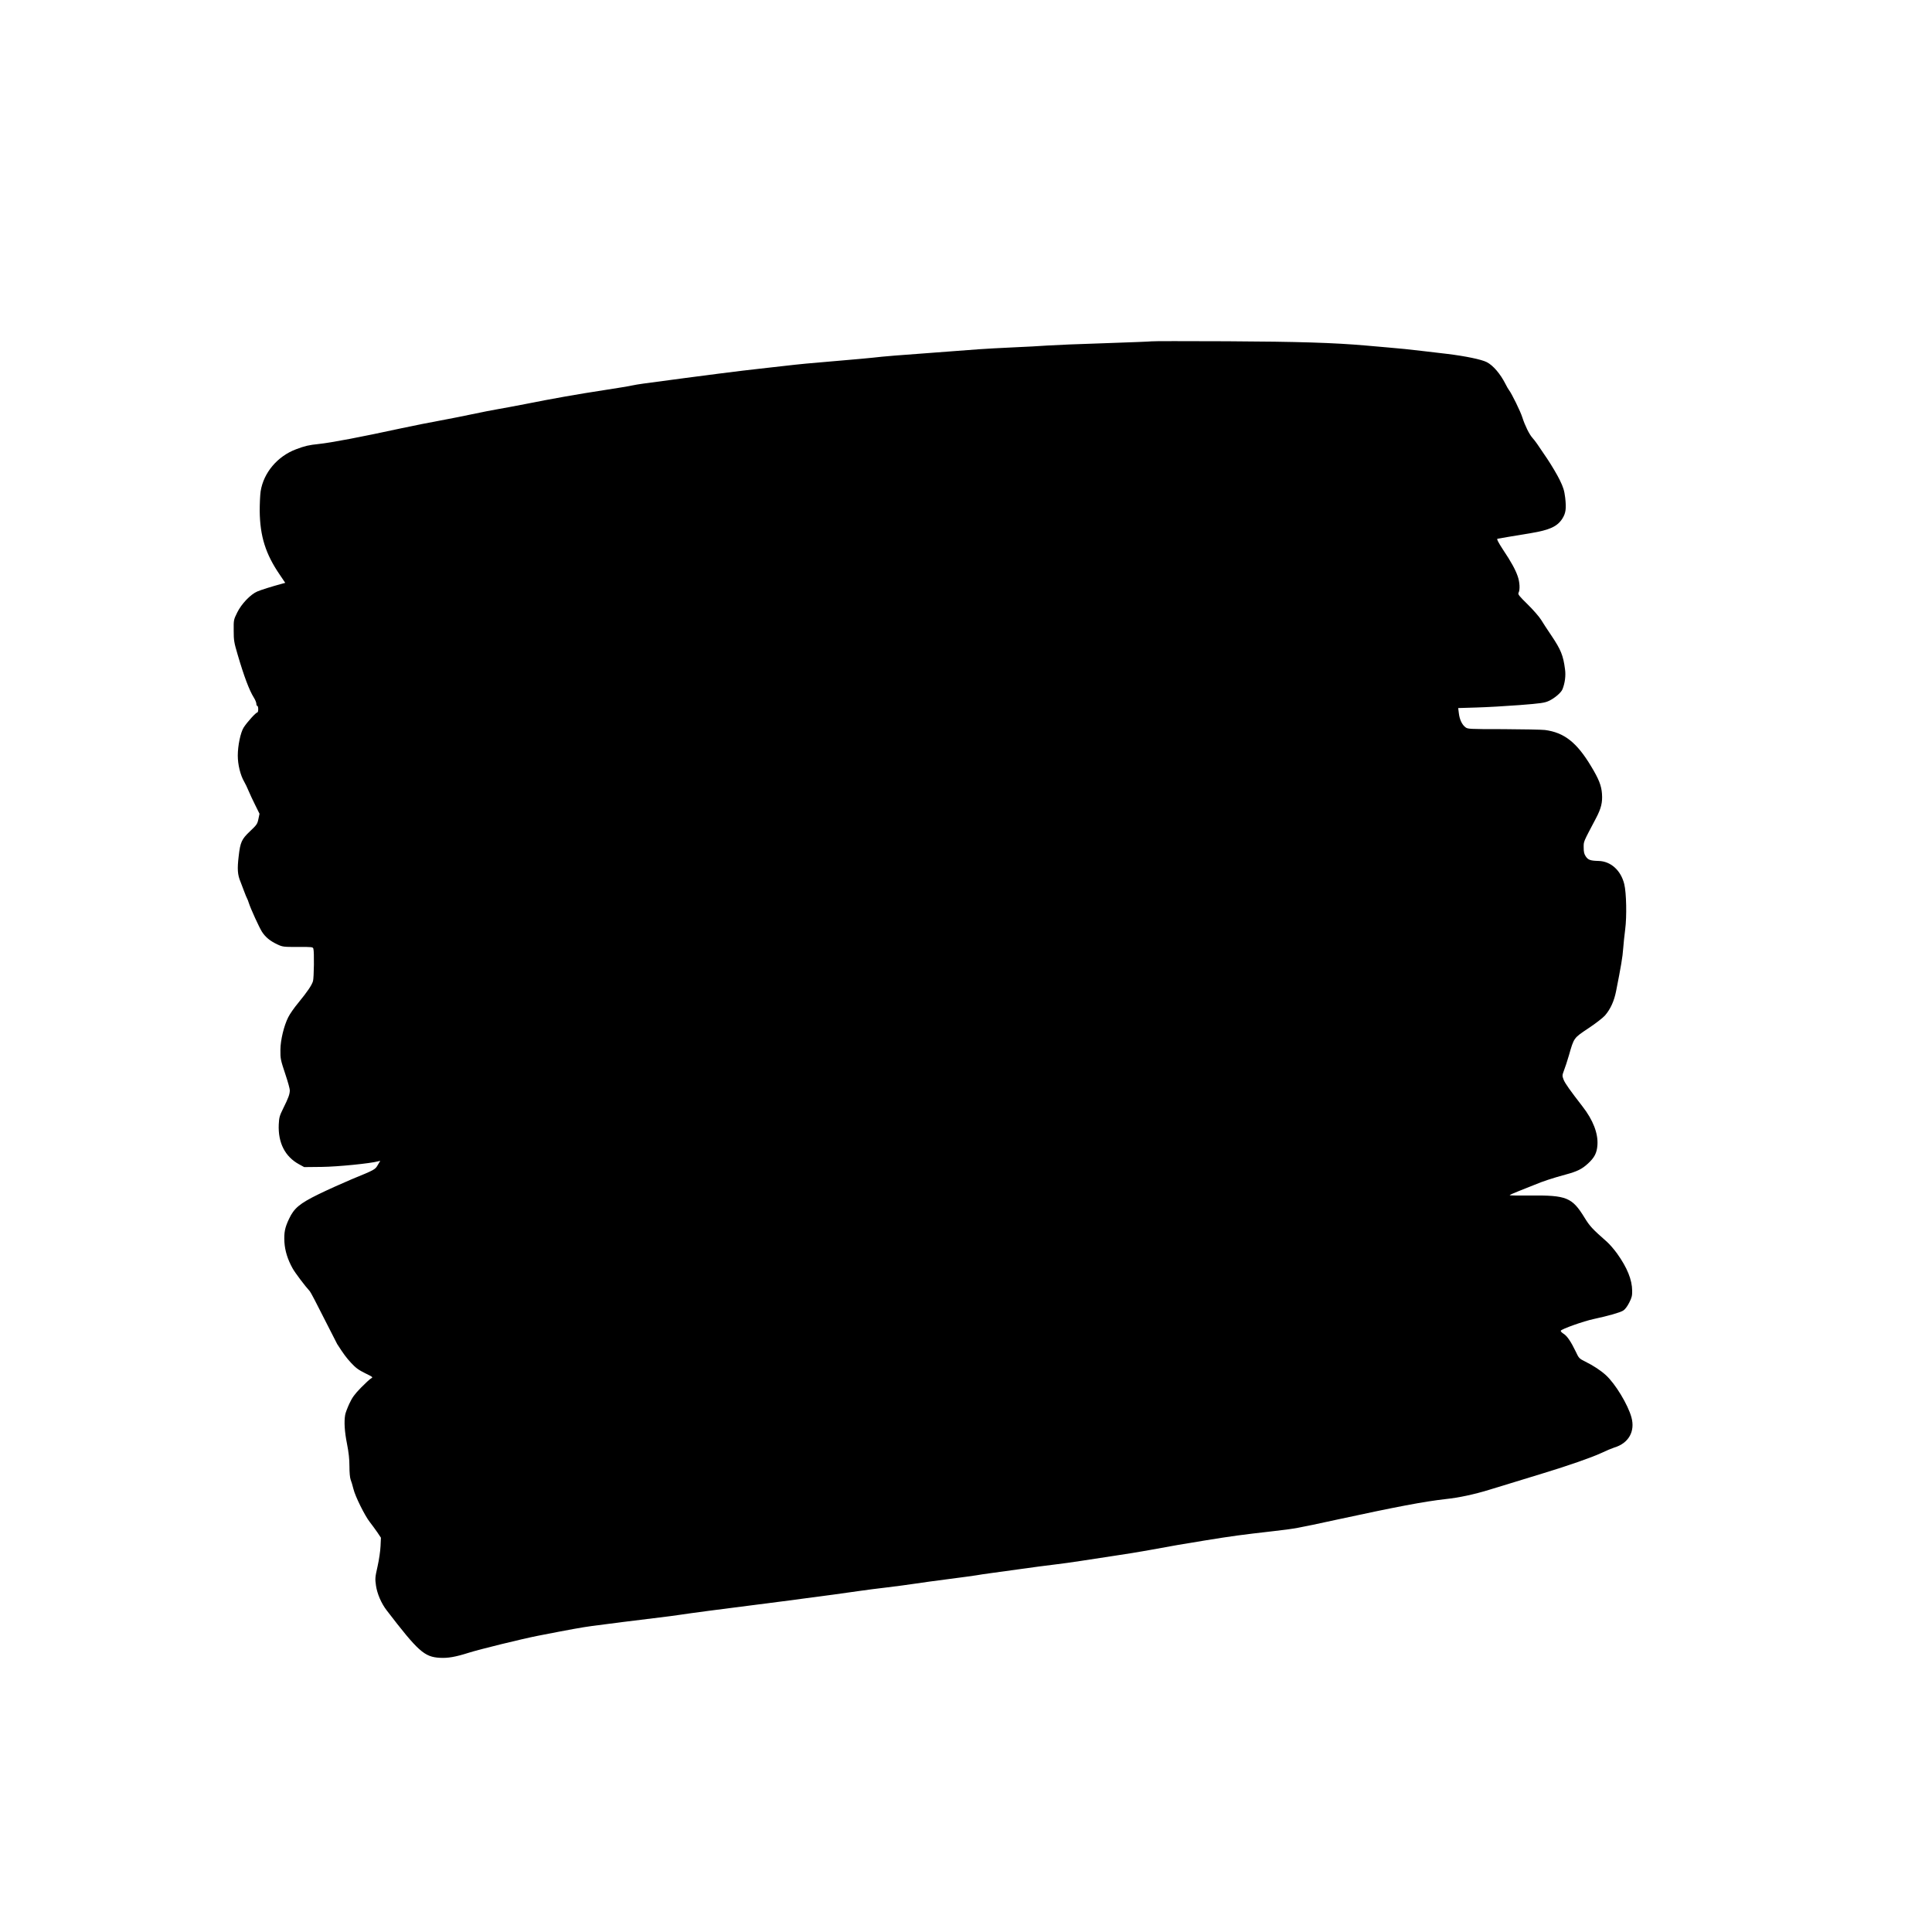
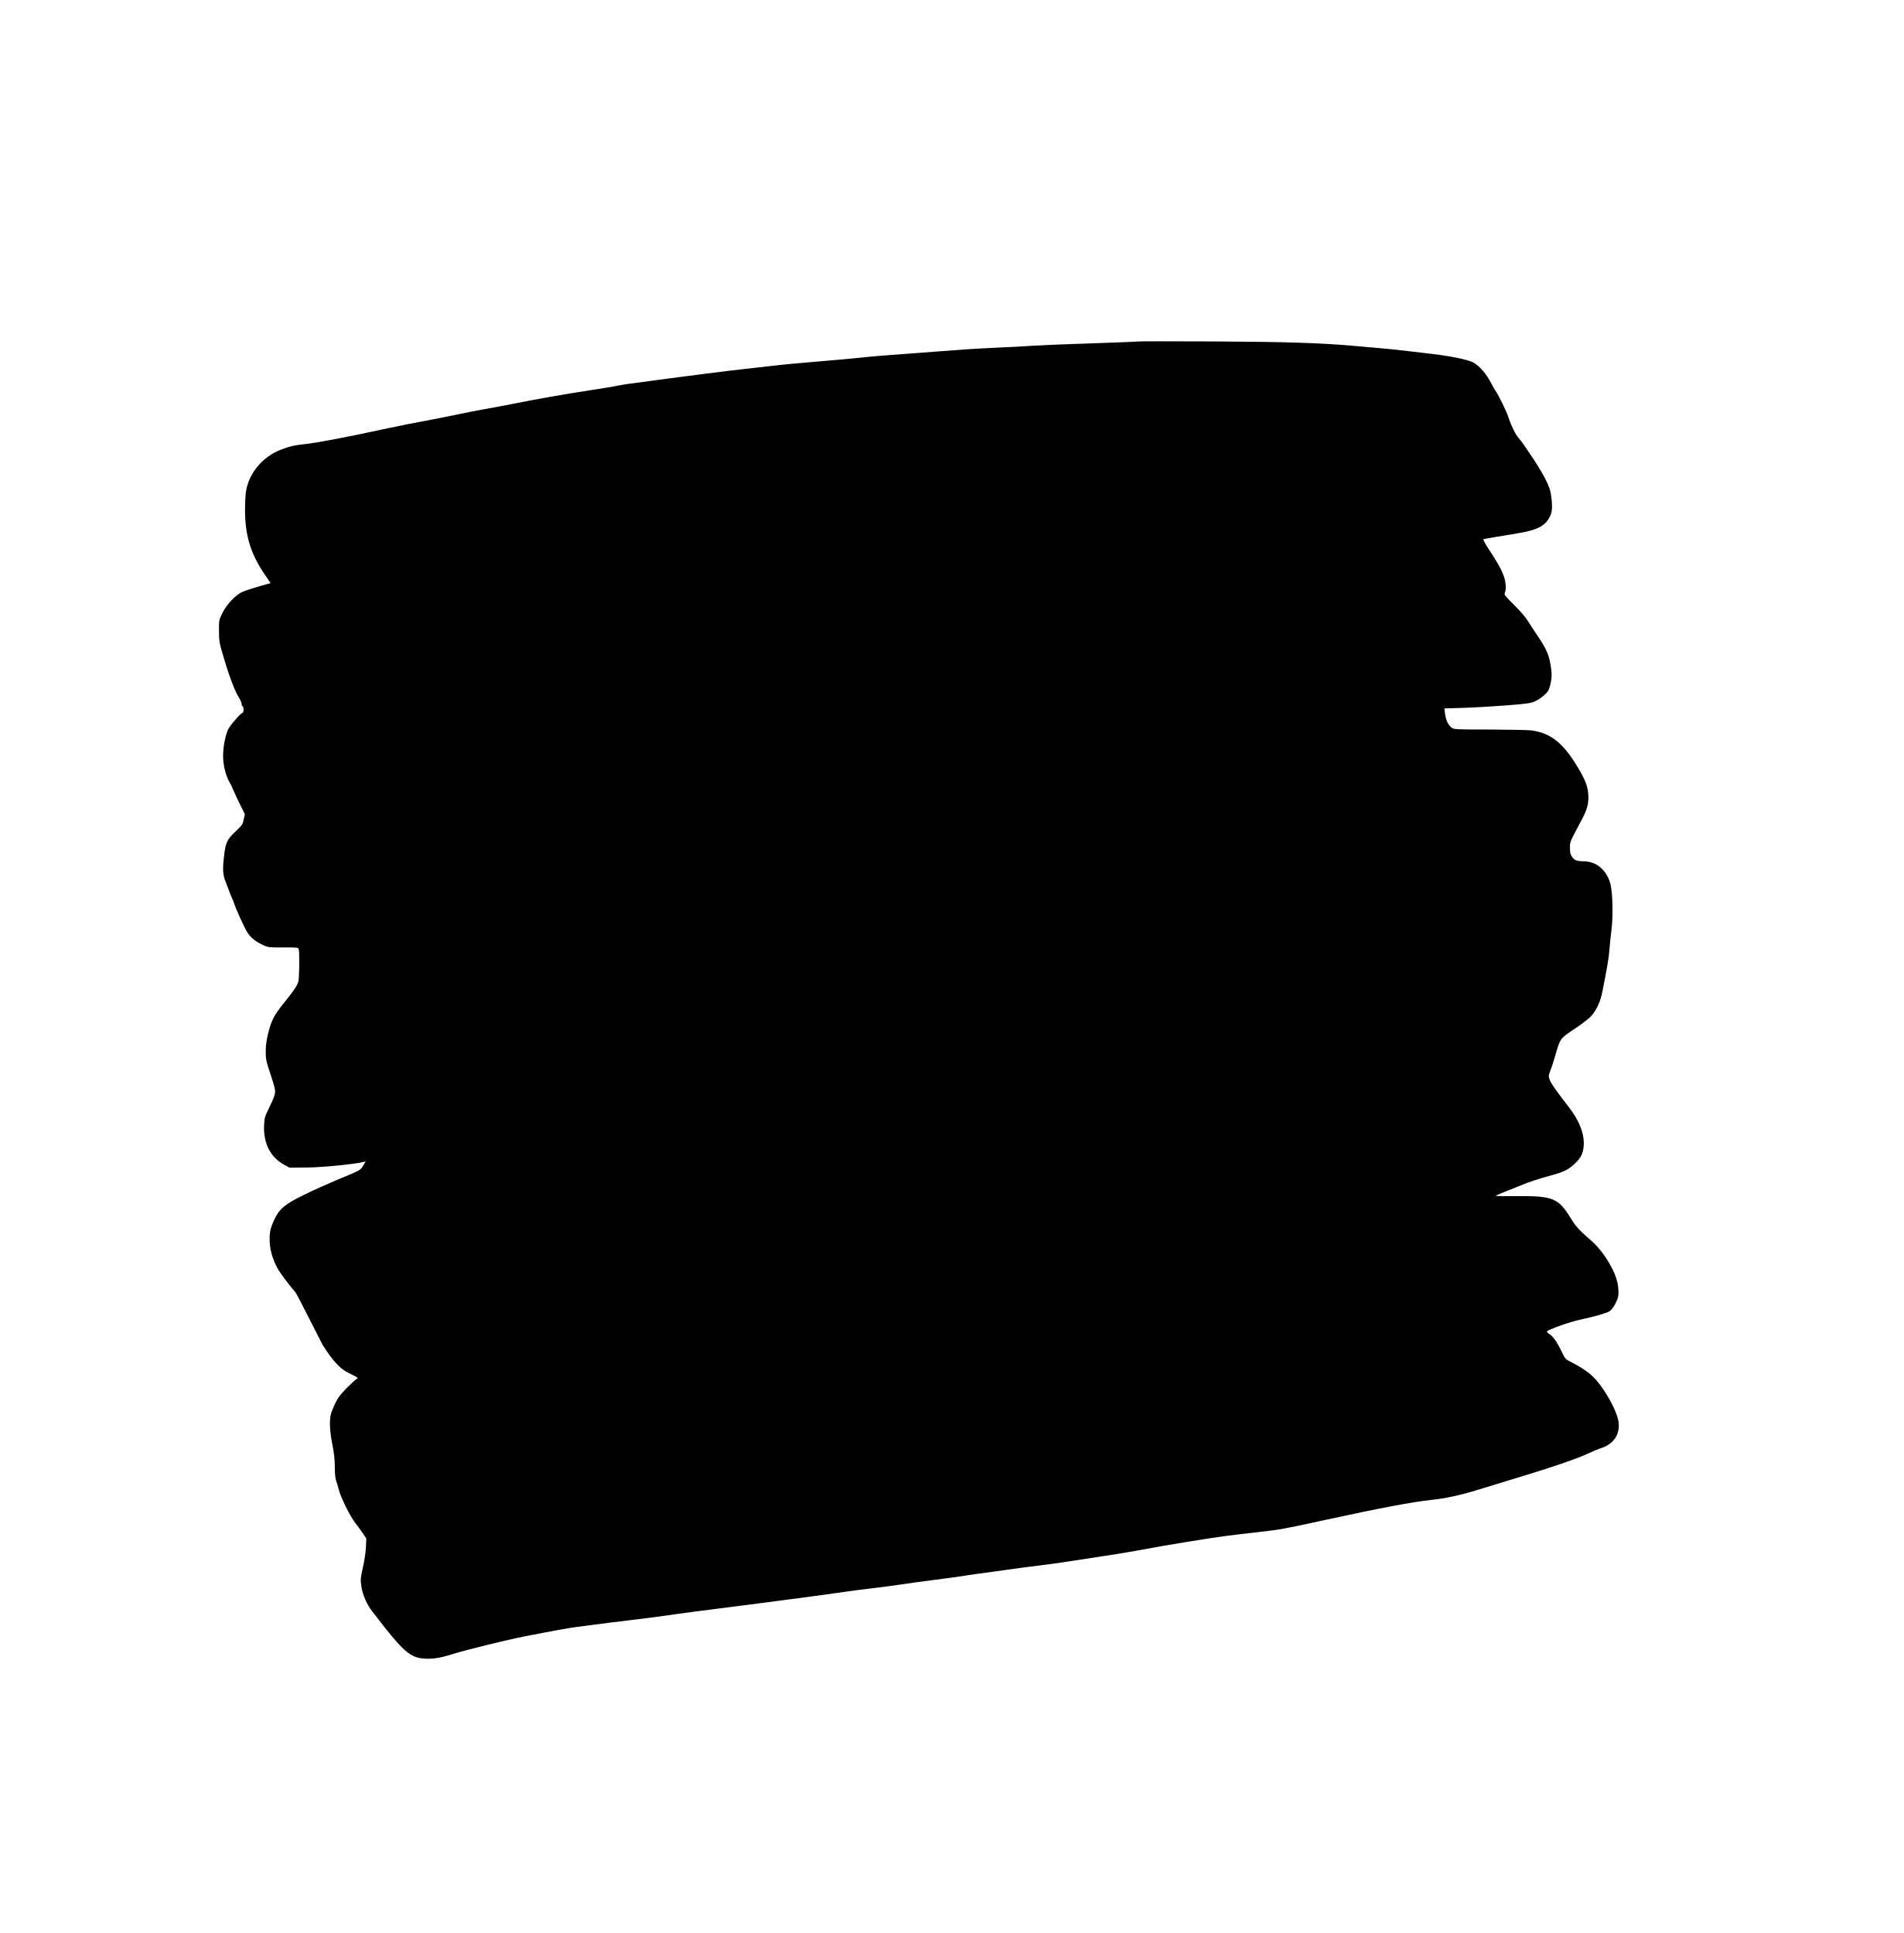
- <svg xmlns="http://www.w3.org/2000/svg" version="1.0" width="800" height="800" viewBox="0 0 2048 2080" preserveAspectRatio="xMidYMid meet">
+ <svg xmlns="http://www.w3.org/2000/svg" version="1.0" viewBox="0 0 2048 2080" preserveAspectRatio="xMidYMid meet">
  <g transform="translate(0,2080) scale(0.1,-0.1)" fill="#000000" stroke="none">
    <path d="M12235 17125 c-5 -2 -230 -11 -500 -20 -269 -8 -548 -20 -620 -25 -71 -5 -238 -15 -370 -20 -132 -6 -296 -15 -365 -20 -69 -6 -278 -21 -465 -35 -386 -28 -564 -42 -680 -56 -45 -5 -189 -18 -320 -29 -392 -33 -452 -39 -635 -60 -96 -11 -216 -25 -266 -30 -179 -19 -597 -72 -1249 -160 -44 -6 -98 -15 -120 -20 -22 -6 -157 -28 -300 -50 -282 -43 -549 -90 -855 -151 -107 -21 -238 -45 -290 -54 -52 -9 -178 -33 -280 -55 -102 -21 -223 -46 -270 -54 -163 -30 -396 -76 -490 -97 -429 -93 -748 -154 -888 -169 -107 -11 -150 -21 -245 -57 -200 -75 -350 -253 -381 -453 -6 -41 -10 -136 -10 -210 3 -273 63 -465 217 -689 l58 -86 -33 -9 c-111 -30 -229 -67 -268 -84 -73 -31 -171 -134 -216 -226 -39 -79 -39 -81 -38 -195 0 -106 4 -128 42 -257 69 -236 126 -386 174 -463 16 -25 28 -55 28 -68 0 -13 5 -23 10 -23 6 0 10 -16 10 -35 0 -19 -4 -35 -9 -35 -16 0 -110 -104 -148 -163 -33 -53 -63 -193 -63 -302 0 -97 28 -211 69 -281 12 -20 33 -64 47 -98 14 -33 46 -103 72 -154 l46 -93 -12 -57 c-11 -53 -18 -63 -91 -132 -89 -84 -104 -117 -121 -265 -17 -141 -13 -202 20 -280 5 -11 21 -54 36 -95 15 -41 31 -79 35 -85 3 -5 12 -26 18 -47 22 -67 110 -259 141 -309 38 -59 88 -100 167 -137 56 -26 64 -27 220 -27 155 1 162 0 167 -20 10 -35 6 -309 -4 -347 -13 -45 -60 -114 -159 -235 -42 -50 -91 -120 -108 -155 -46 -91 -83 -245 -84 -348 -1 -101 1 -108 57 -277 24 -72 44 -144 44 -161 0 -41 -15 -83 -69 -191 -42 -85 -46 -100 -50 -179 -8 -196 68 -345 219 -427 l55 -30 189 2 c172 2 522 37 606 60 l24 6 -26 -44 c-29 -51 -31 -52 -282 -155 -99 -42 -260 -114 -356 -161 -204 -100 -264 -150 -318 -265 -46 -97 -55 -146 -50 -251 6 -94 35 -187 88 -282 27 -49 137 -194 185 -246 9 -9 76 -137 150 -285 75 -148 140 -276 145 -284 72 -112 97 -145 150 -203 50 -54 80 -76 151 -111 85 -42 87 -43 64 -56 -13 -7 -63 -53 -110 -101 -69 -71 -93 -105 -124 -171 -21 -46 -42 -100 -45 -121 -13 -74 -6 -183 20 -312 18 -93 26 -161 26 -240 0 -67 5 -123 13 -145 8 -19 21 -64 30 -100 19 -80 123 -289 176 -356 21 -27 57 -76 80 -109 l40 -60 -4 -90 c-2 -49 -16 -148 -32 -218 -27 -120 -28 -132 -17 -209 13 -87 57 -190 115 -265 339 -442 406 -502 572 -511 88 -5 168 9 310 54 120 38 569 148 745 183 364 71 471 90 580 105 122 17 521 67 730 92 69 8 168 21 220 29 110 17 467 64 755 100 110 14 268 34 350 45 483 63 695 92 815 110 74 11 214 29 310 40 96 12 231 29 300 40 69 11 233 33 365 50 132 17 265 35 295 40 30 6 102 16 160 24 58 8 202 28 320 44 118 17 278 38 355 47 77 9 208 27 290 40 83 13 245 38 360 55 116 17 284 44 375 61 294 54 321 58 600 104 302 49 394 61 735 100 242 28 248 29 690 125 643 139 939 195 1170 221 143 15 309 51 465 99 74 22 198 61 275 84 77 24 217 67 310 95 270 82 522 170 625 218 52 25 115 51 140 59 154 46 226 174 184 325 -37 136 -173 361 -275 454 -56 51 -135 103 -222 146 -66 33 -69 36 -103 109 -51 106 -93 168 -131 191 -19 12 -32 26 -30 32 6 18 247 104 358 127 157 34 280 69 314 90 20 12 44 44 65 85 28 55 33 76 32 129 -1 119 -54 249 -162 400 -33 46 -82 102 -108 125 -162 143 -185 168 -243 262 -134 218 -193 242 -587 238 -117 -1 -215 0 -218 3 -3 3 39 22 93 43 54 21 132 52 173 69 84 36 200 74 337 111 122 33 174 58 239 118 70 64 96 114 102 199 9 125 -47 270 -160 415 -134 173 -189 250 -204 289 -16 42 -16 46 4 100 12 30 36 103 53 162 55 192 51 185 209 291 80 53 157 113 180 139 59 69 98 155 119 262 51 256 71 373 76 455 4 50 13 144 22 210 18 138 13 392 -10 486 -36 148 -145 247 -277 250 -87 2 -112 11 -137 48 -18 26 -23 48 -23 97 0 68 -7 50 132 314 56 106 72 171 65 264 -6 88 -34 159 -117 296 -154 257 -290 364 -498 391 -37 4 -239 8 -448 9 -372 0 -382 1 -408 21 -37 29 -62 83 -70 150 l-7 56 198 6 c109 3 317 15 462 26 231 18 271 24 316 45 61 28 133 89 147 126 26 65 37 146 27 215 -19 148 -45 211 -145 360 -44 64 -94 142 -113 173 -19 31 -83 105 -143 164 -96 94 -108 110 -99 127 17 31 13 113 -9 176 -24 71 -73 160 -157 285 -53 81 -73 120 -60 120 1 0 56 9 122 21 66 11 172 29 235 39 205 34 286 72 340 156 38 60 44 109 31 225 -10 79 -19 110 -60 194 -27 55 -87 156 -133 225 -112 167 -128 190 -159 225 -35 39 -81 133 -109 220 -20 65 -116 260 -144 295 -7 8 -25 40 -40 70 -54 106 -131 196 -199 231 -56 29 -230 65 -427 89 -96 11 -211 25 -255 30 -150 18 -260 29 -380 39 -66 6 -174 15 -240 21 -344 30 -719 42 -1495 46 -443 2 -809 2 -815 -1z" />
  </g>
</svg>
